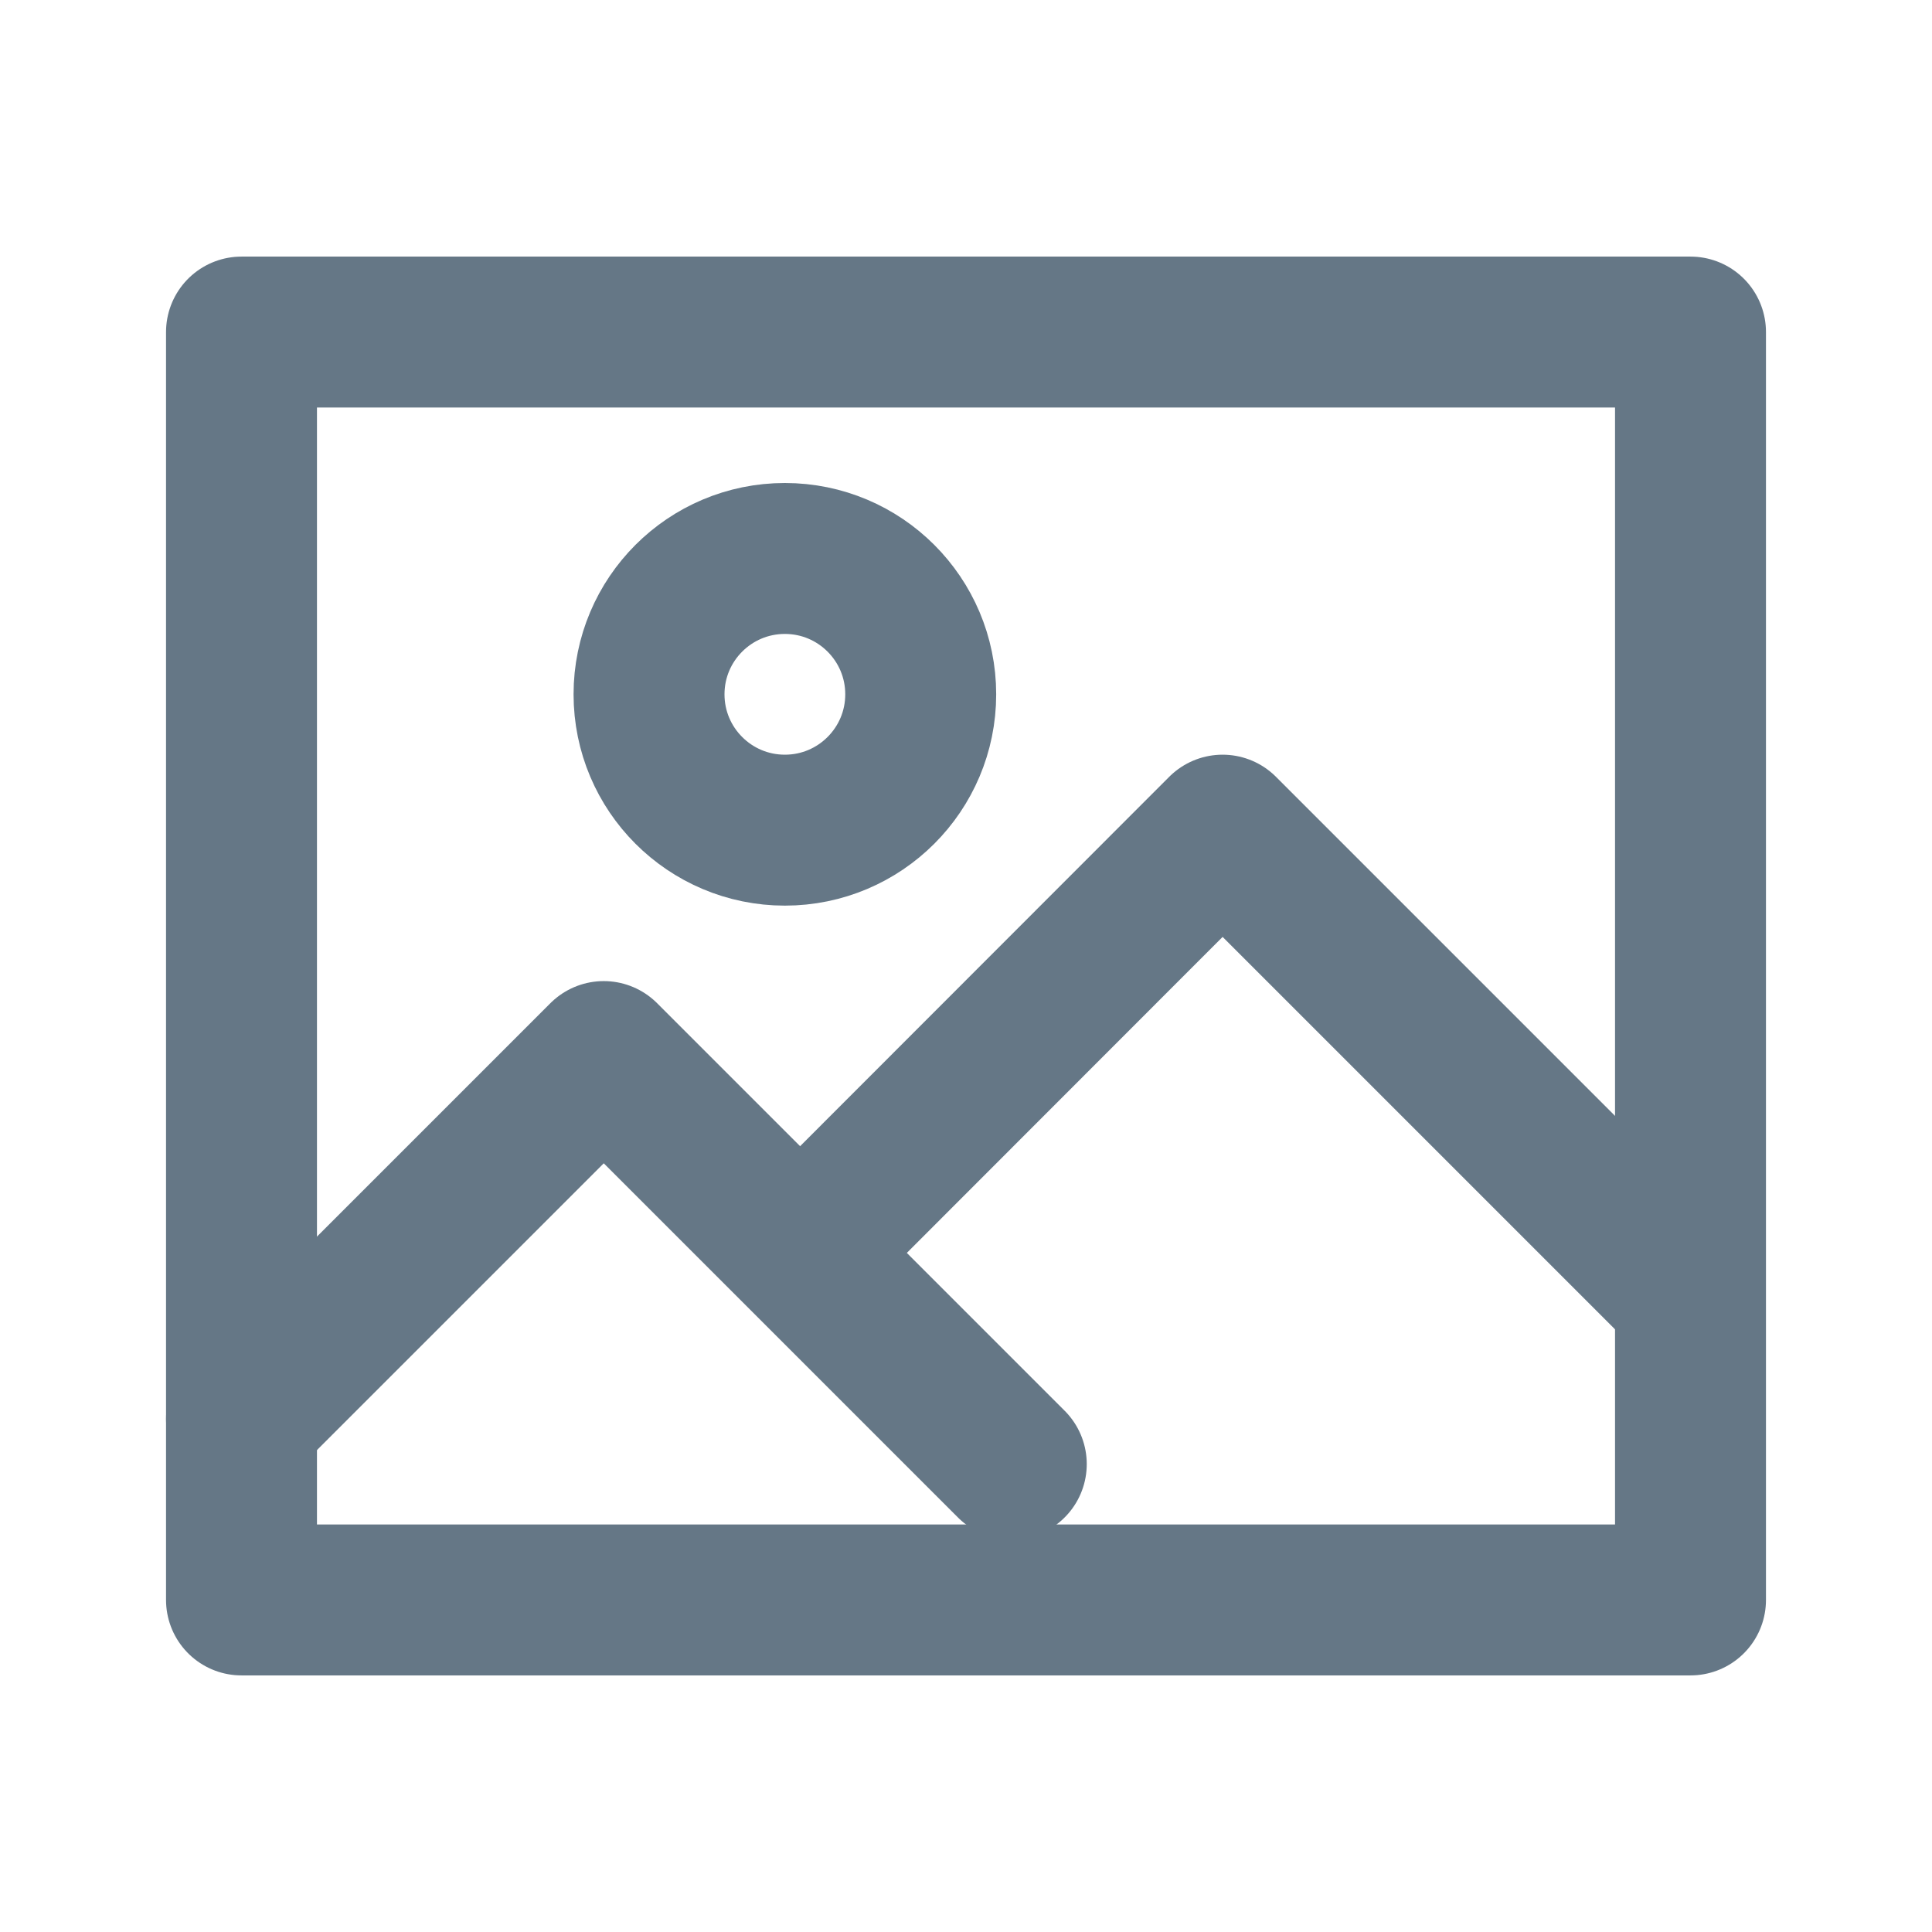
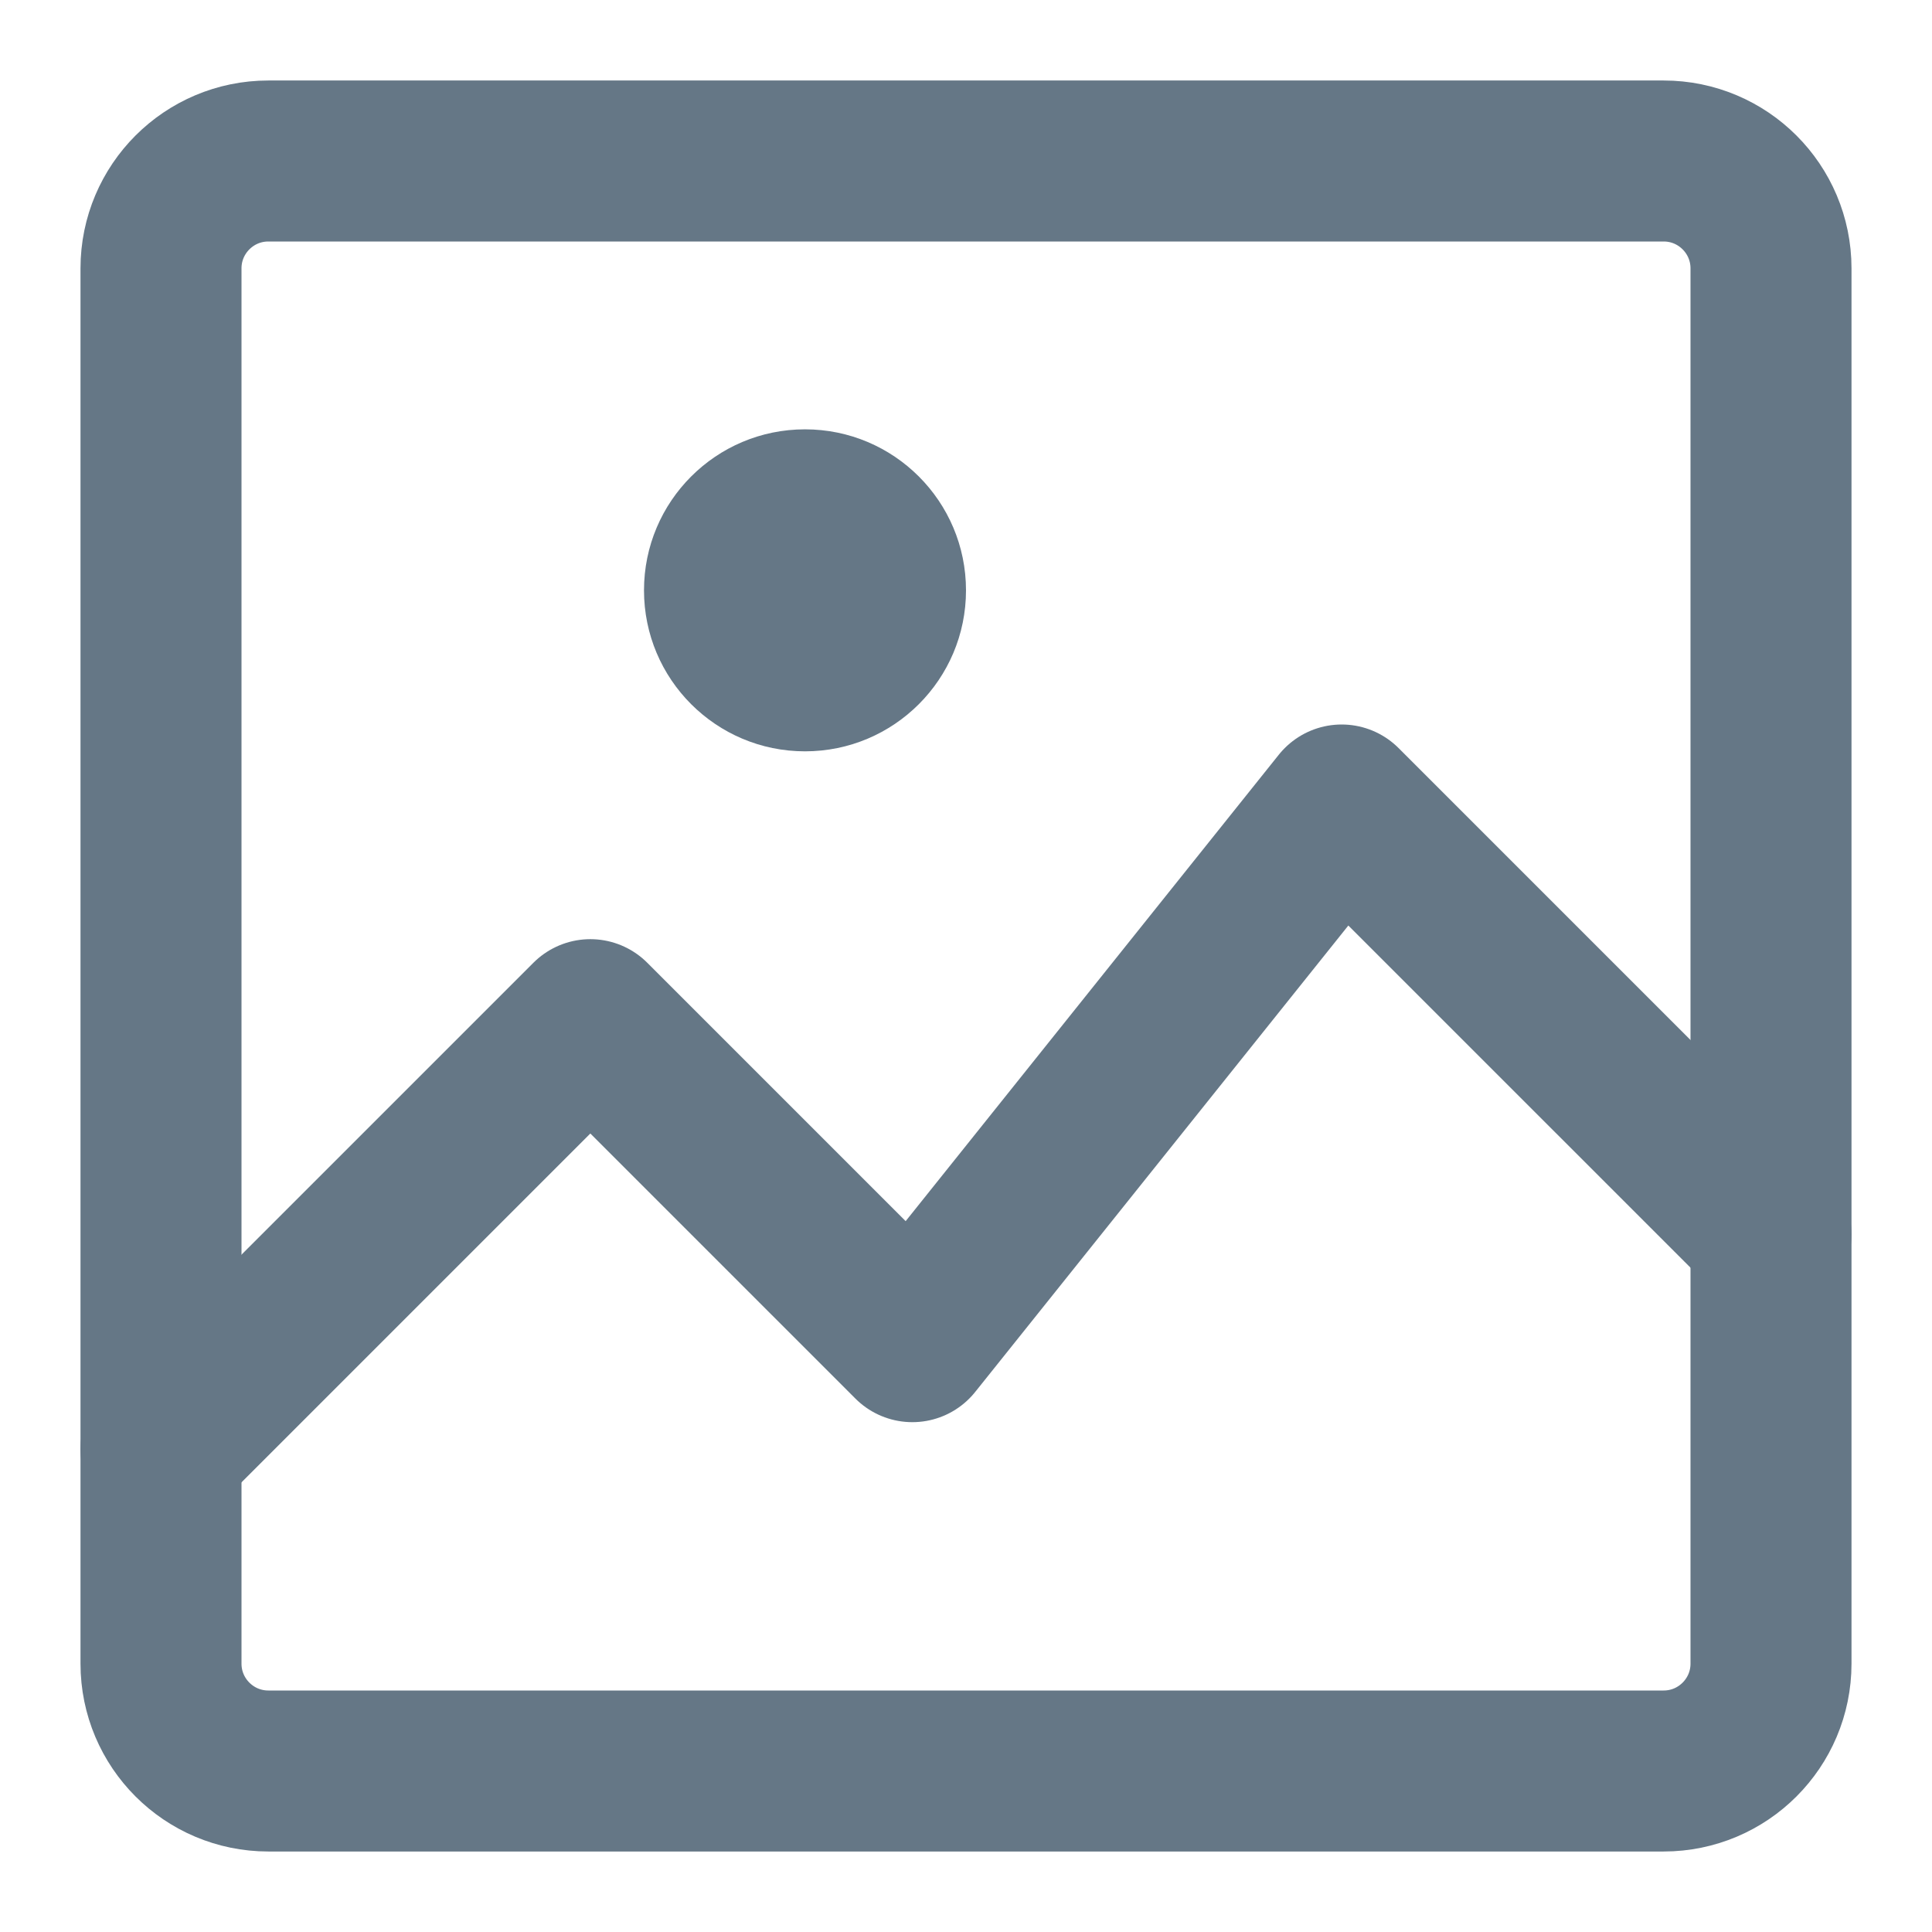
- <svg xmlns="http://www.w3.org/2000/svg" data-name="Layer 1" id="Layer_1" viewBox="0 0 64 64" width="19" height="19">
-   <defs>
-     <style>.cls-1{fill:none;stroke:#657786;stroke-linecap:round;stroke-linejoin:round;stroke-width:5px;}</style>
-   </defs>
-   <rect class="cls-1" height="42" width="48" x="8" y="11" />
-   <polyline class="cls-1" points="8 47 20 35 33.5 48.5" />
-   <polyline class="cls-1" points="26.63 41.38 40.5 27.5 55.88 42.88" />
-   <circle class="cls-1" cx="26" cy="23" r="4.5" />
+ <svg xmlns="http://www.w3.org/2000/svg" width="18px" height="18px" viewBox="0 0 18 18" version="1.1">
+   <defs />
+   <g id="Page-1" stroke="none" stroke-width="1" fill="none" fill-rule="evenodd">
+     <g id="TWITTER-PROFILE-2018" transform="translate(-128, -963)">
+       <g id="Profile" transform="translate(0, 341)">
+         <g id="Followers" transform="translate(128, 622)">
+           <g id="image-02" transform="translate(1, 1)">
+             <polyline id="Shape" stroke="#657786" stroke-width="1.5" stroke-linecap="round" stroke-linejoin="round" points="0.5 12.5 4.5 8.5 7.5 11.5 11.5 6.5 15.5 10.5" />
+             <path d="M14.5,15.5 L1.5,15.5 C0.948,15.5 0.5,15.052 0.5,14.5 L0.5,1.5 C0.5,0.948 0.948,0.5 1.5,0.5 L14.5,0.5 C15.052,0.5 15.5,0.948 15.5,1.5 L15.5,14.5 C15.5,15.052 15.052,15.5 14.5,15.5 Z" id="Shape" stroke="#657786" stroke-width="1.5" stroke-linecap="round" stroke-linejoin="round" />
+             <circle id="Oval" fill="#657786" fill-rule="nonzero" cx="6.5" cy="4.5" r="1.5" />
+           </g>
+         </g>
+       </g>
+     </g>
+   </g>
</svg>
